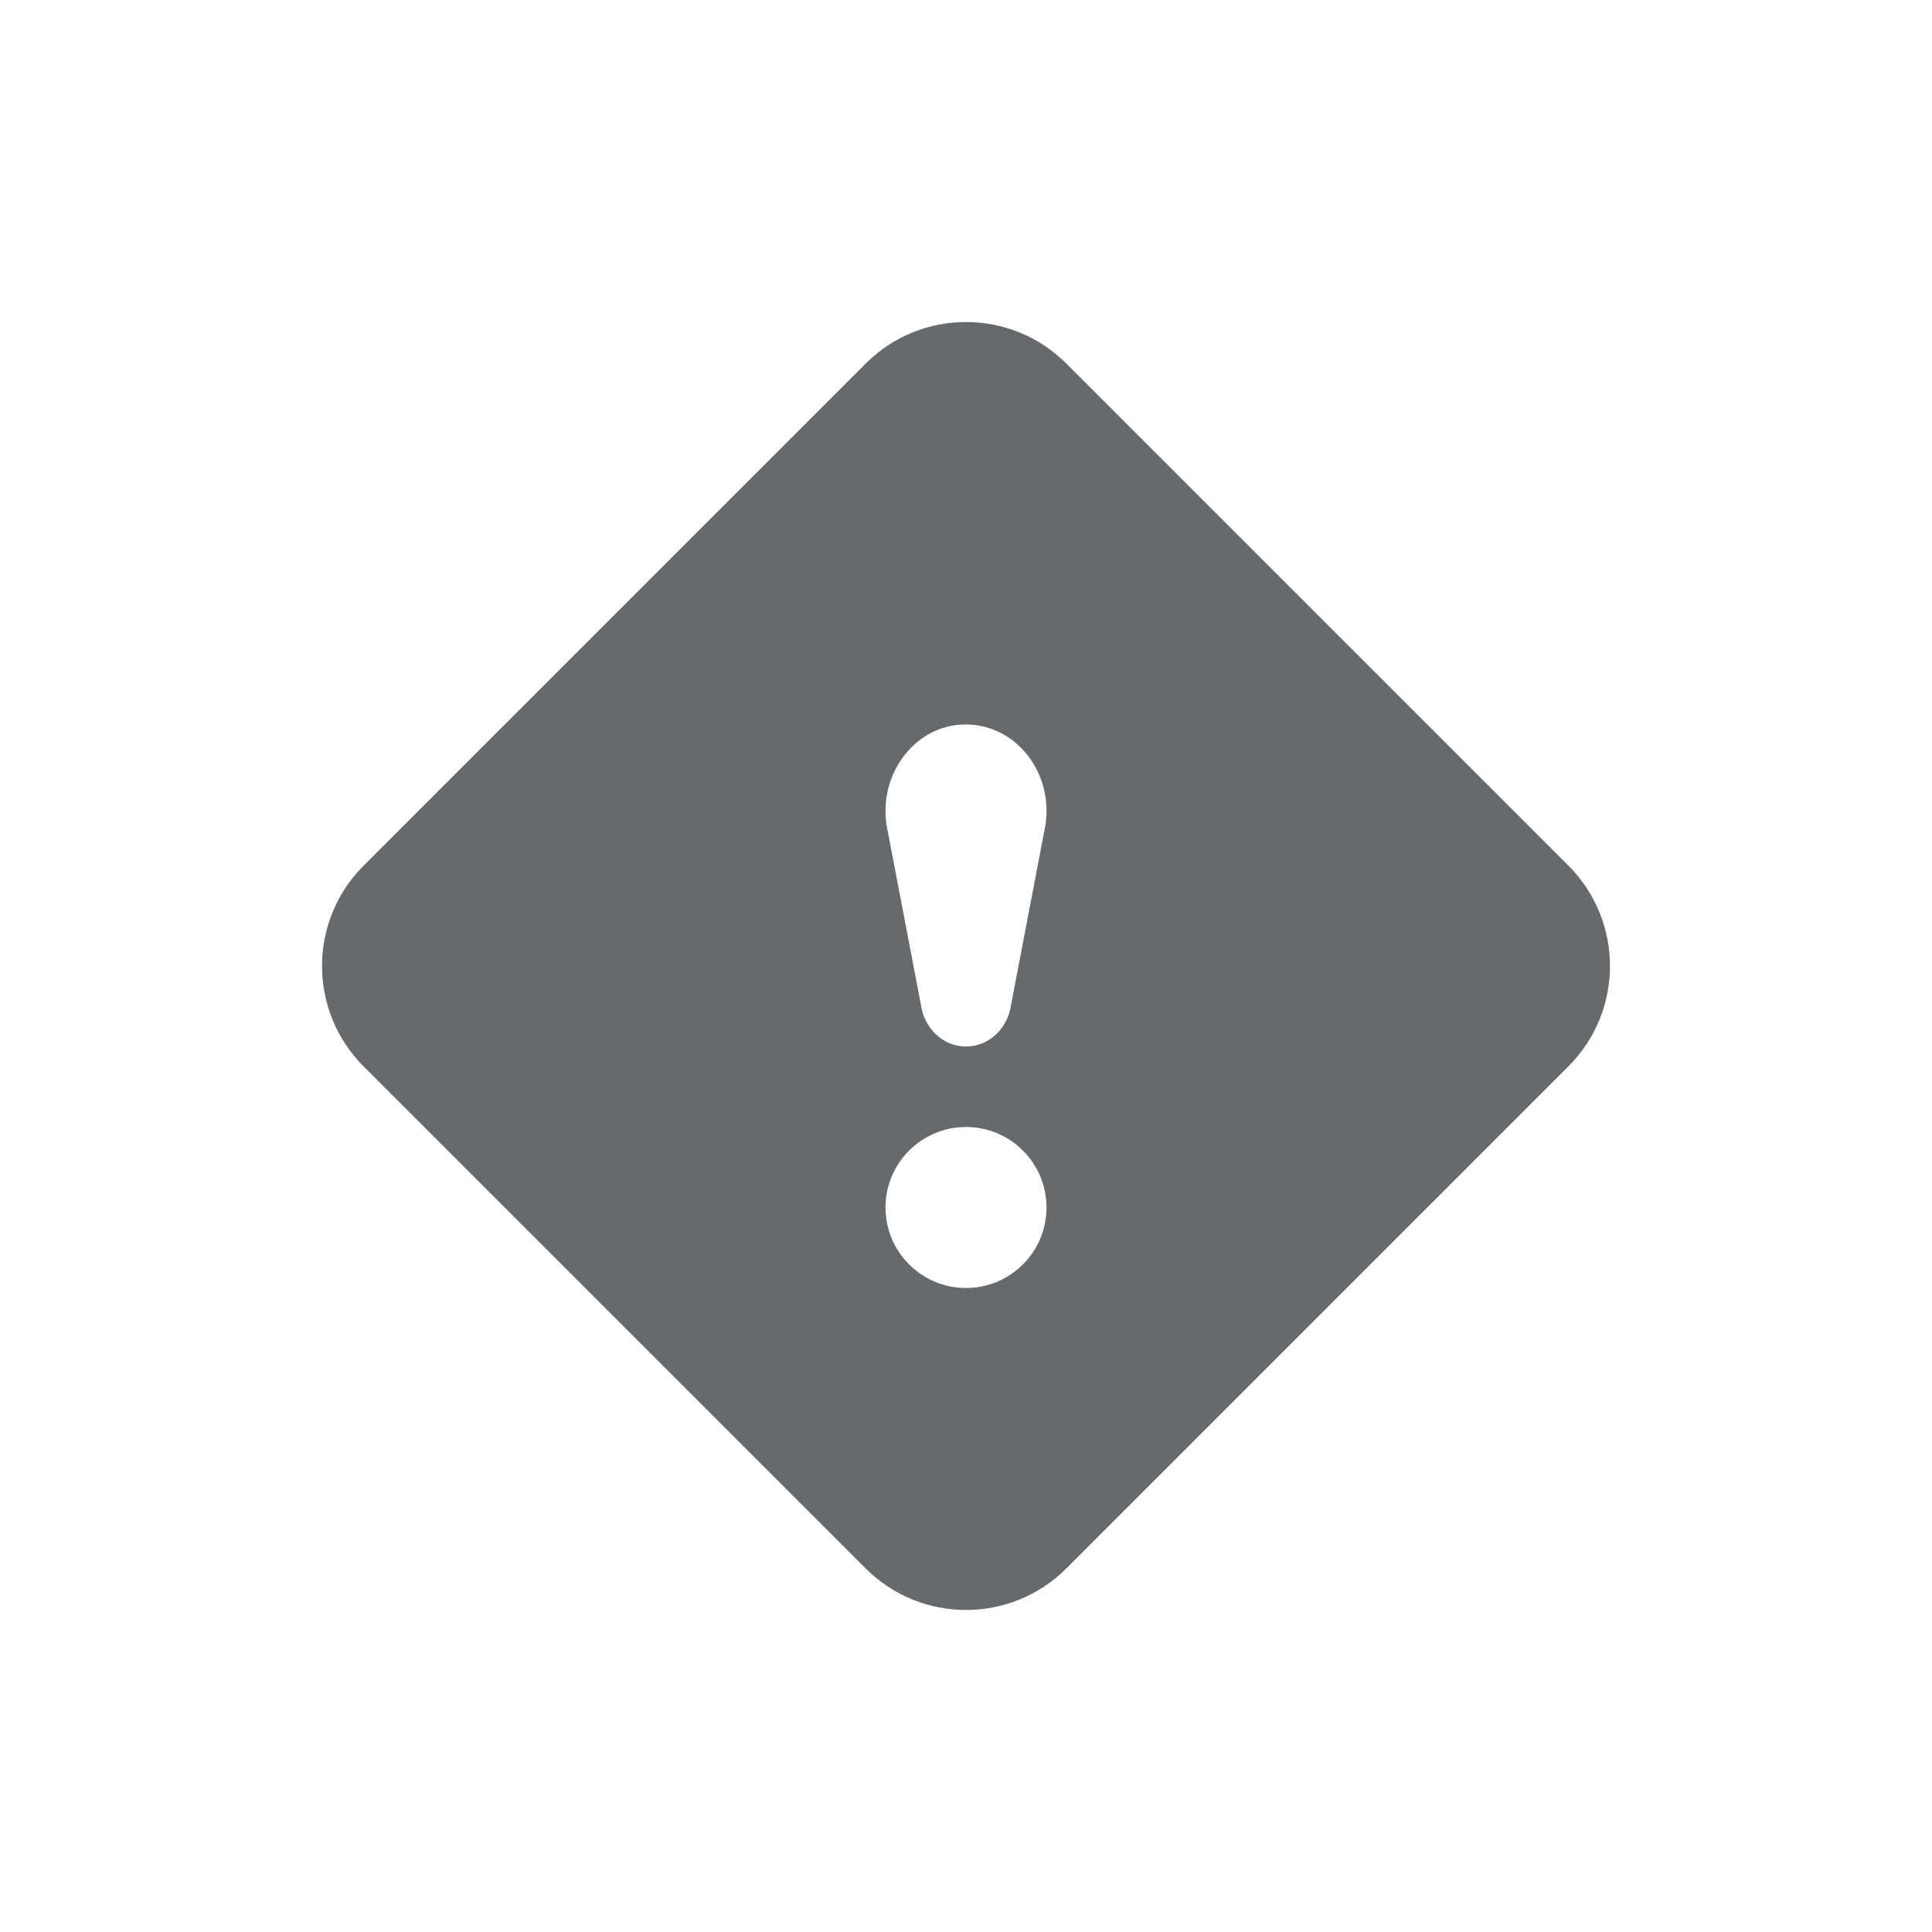
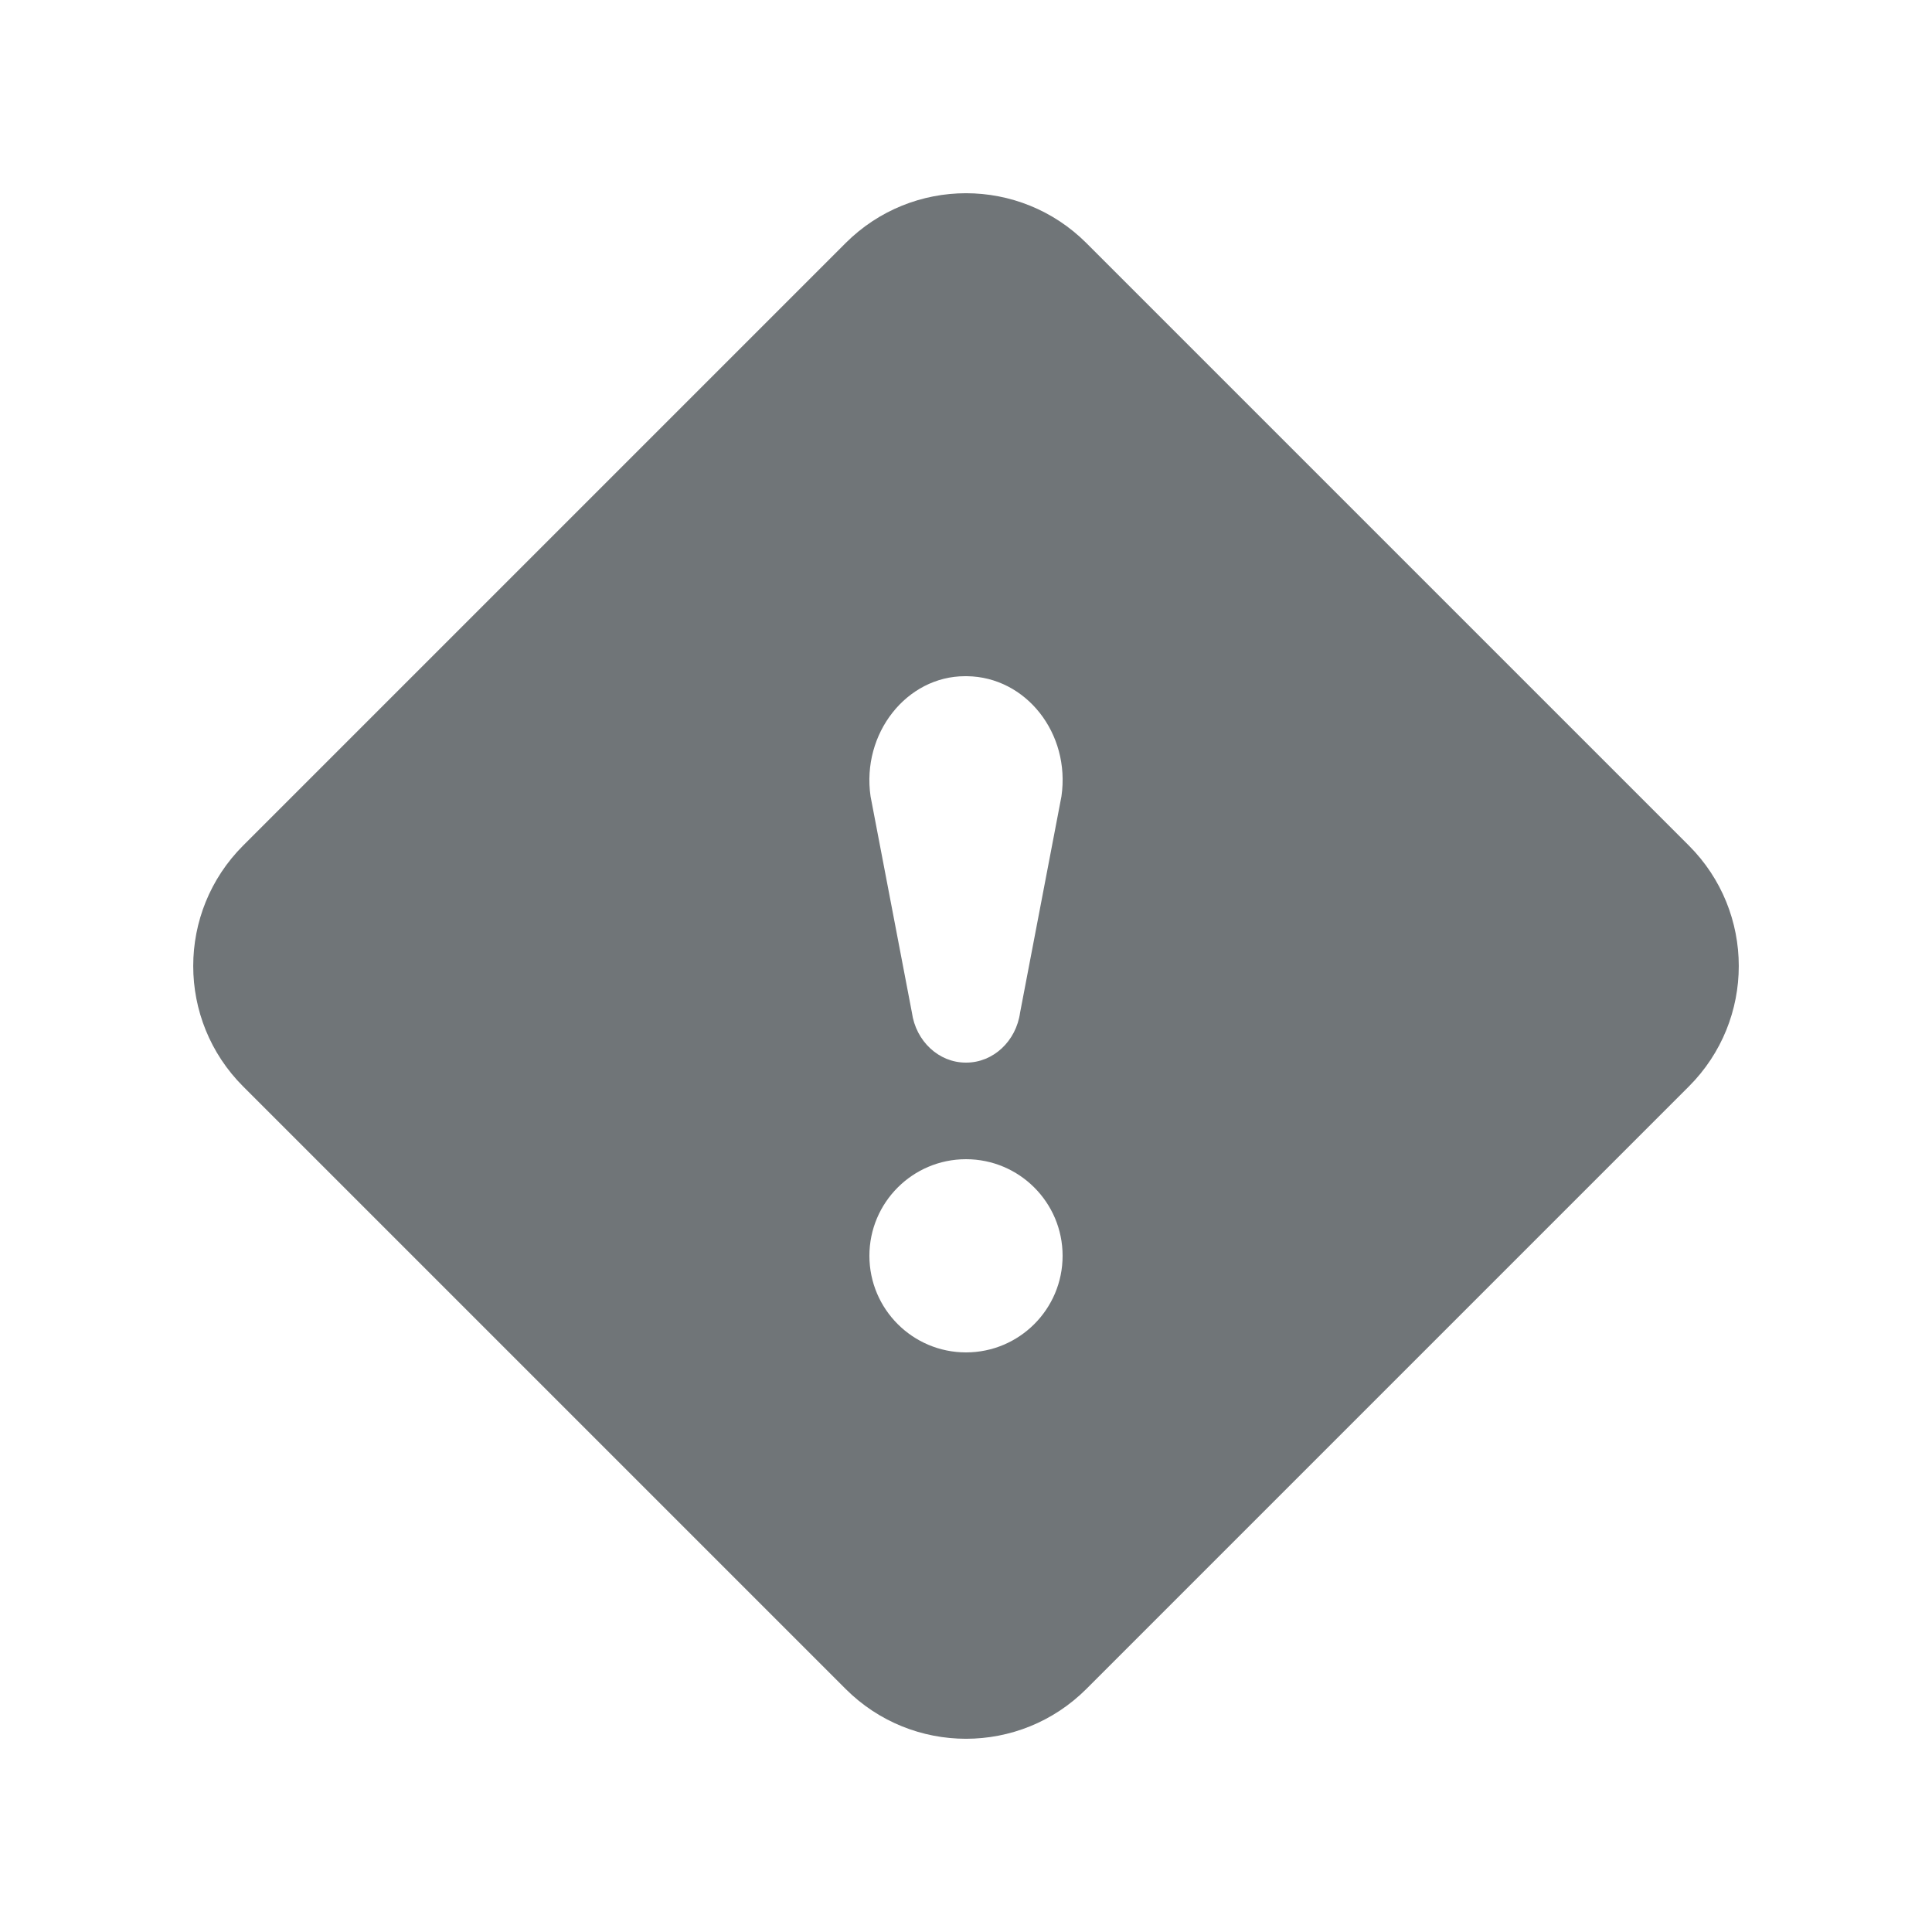
- <svg xmlns="http://www.w3.org/2000/svg" width="24" height="24" viewBox="0 0 24 24">
-   <path fill="#666A6D" fill-rule="evenodd" d="M13.247,4.517 L19.483,10.753 C20.172,11.442 20.172,12.558 19.483,13.247 L13.247,19.483 C12.558,20.172 11.442,20.172 10.753,19.483 L4.517,13.247 C3.828,12.558 3.828,11.442 4.517,10.753 L10.753,4.517 C11.442,3.828 12.558,3.828 13.247,4.517 Z M12,14 C11.448,14 11,14.448 11,15 C11,15.552 11.448,16 12,16 C12.552,16 13,15.552 13,15 C13,14.448 12.552,14 12,14 Z M12.01,9 L11.99,9 C11.386,9 10.917,9.592 11.012,10.244 L11.44,12.482 C11.481,12.778 11.718,13 11.997,13 L12.003,13 C12.282,13 12.519,12.778 12.56,12.482 L12.988,10.244 C13.083,9.592 12.621,9.007 12.01,9 Z" />
+ <svg xmlns="http://www.w3.org/2000/svg" width="20" height="20" viewBox="0 0 20 20">
+   <path fill="#707578" fill-rule="evenodd" d="M11.247,2.517 L17.483,8.753 C18.172,9.442 18.172,10.558 17.483,11.247 L11.247,17.483 C10.558,18.172 9.442,18.172 8.753,17.483 L2.517,11.247 C1.828,10.558 1.828,9.442 2.517,8.753 L8.753,2.517 C9.442,1.828 10.558,1.828 11.247,2.517 Z M10,12 C9.448,12 9,12.448 9,13 C9,13.552 9.448,14 10,14 C10.552,14 11,13.552 11,13 C11,12.448 10.552,12 10,12 Z M10.01,7 L9.99,7 C9.386,7 8.917,7.592 9.012,8.244 L9.44,10.482 C9.481,10.778 9.718,11 9.997,11 L10.003,11 C10.282,11 10.519,10.778 10.56,10.482 L10.988,8.244 C11.083,7.592 10.621,7.007 10.01,7 Z" />
</svg>
